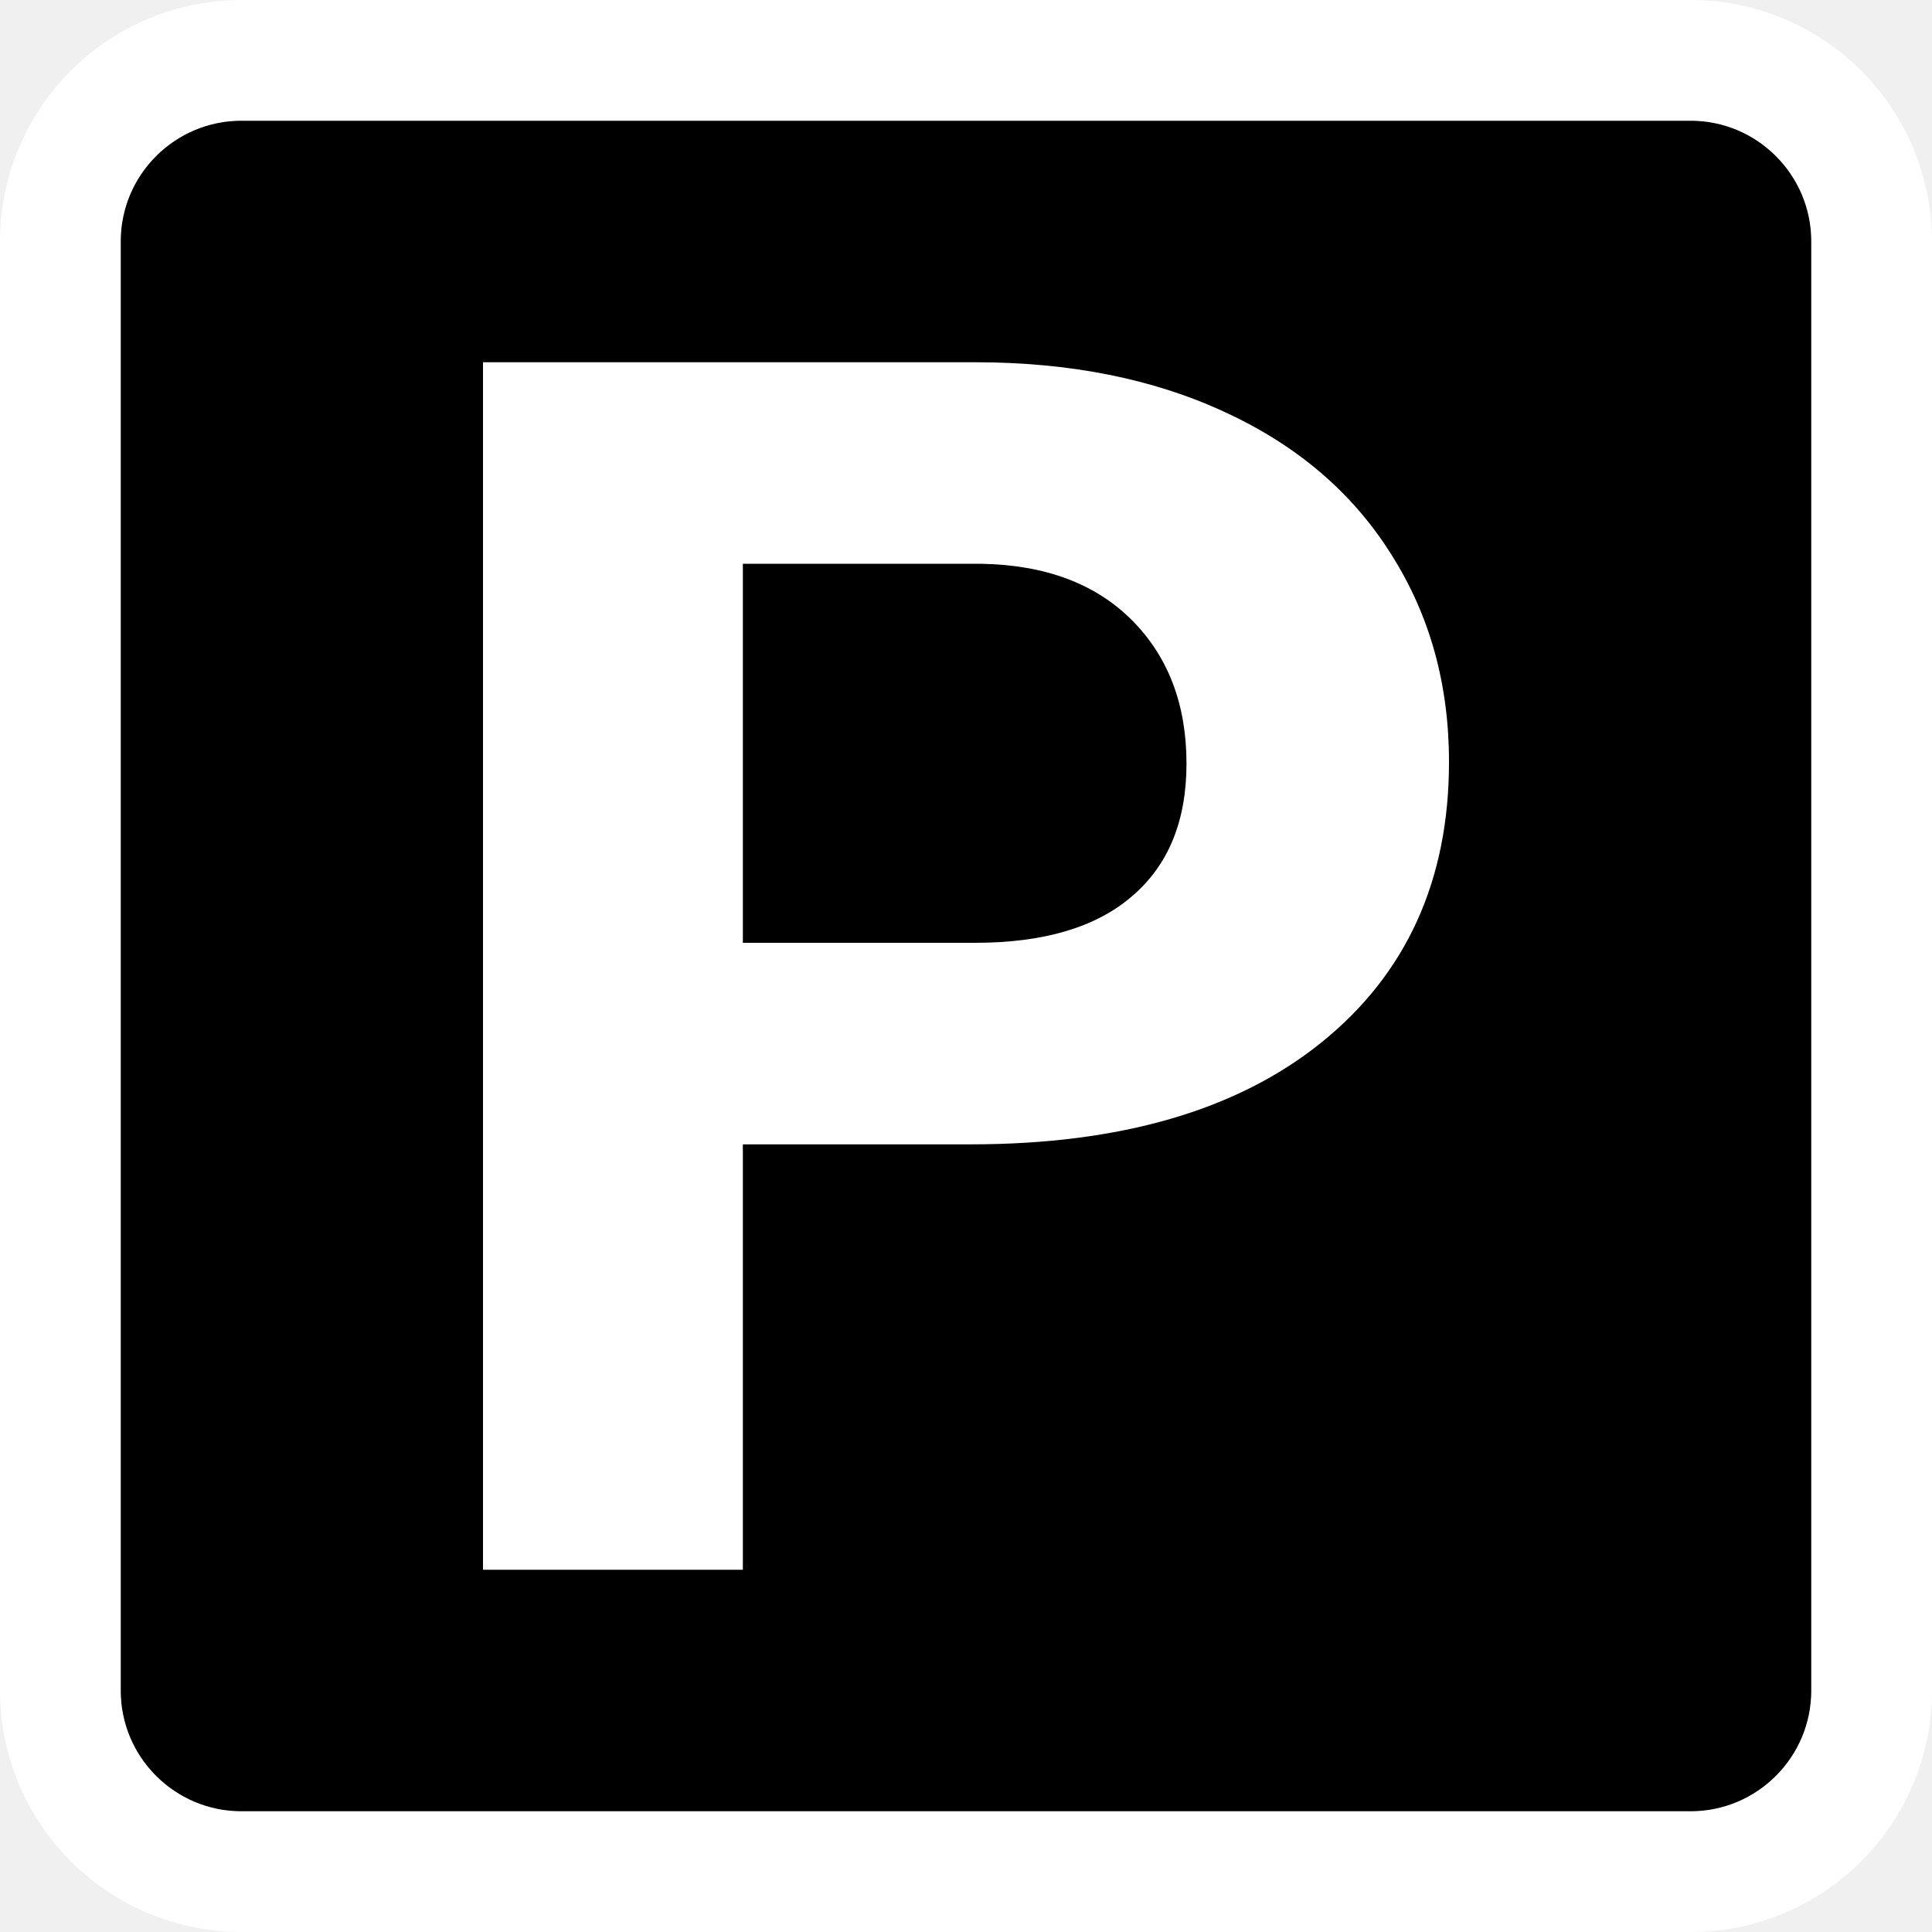
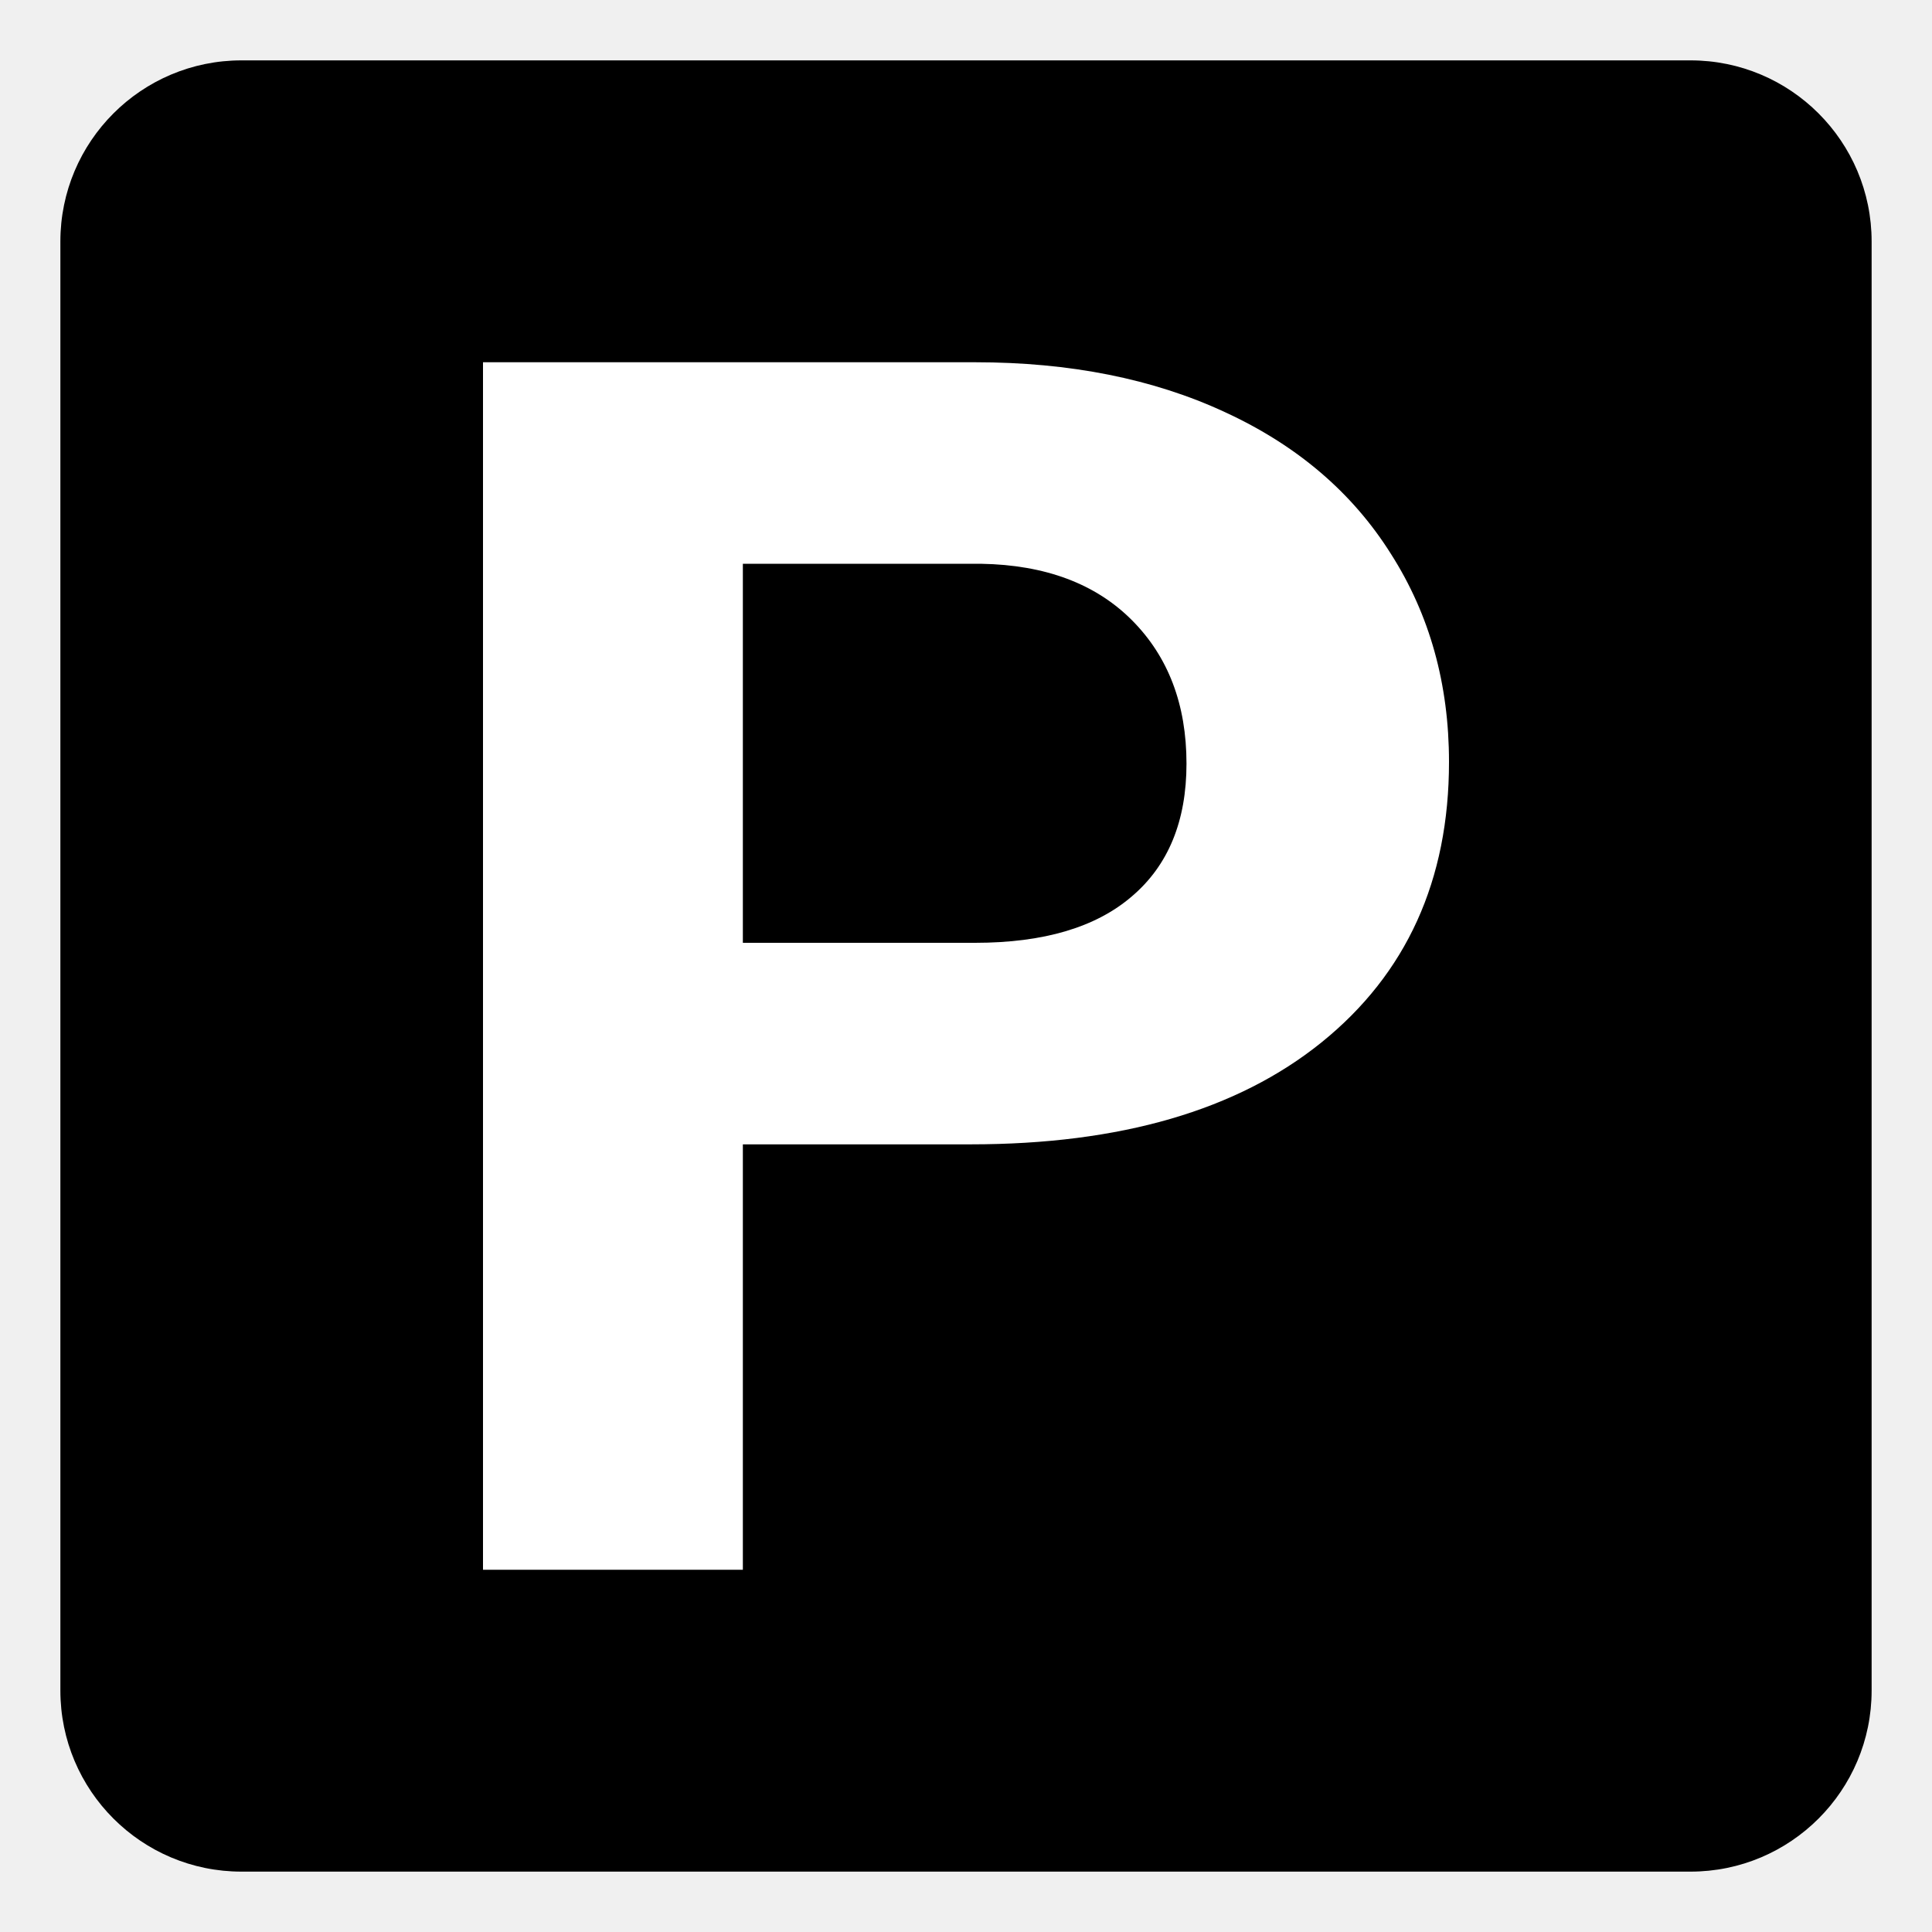
<svg xmlns="http://www.w3.org/2000/svg" width="16" height="16" viewBox="0 0 16 16" fill="none">
-   <rect x="0.5" y="0.5" width="15" height="15" rx="1.5" fill="black" stroke="white" />
+   <rect x="0.5" y="0.5" width="15" height="15" rx="1.5" fill="black" />
  <path d="M6.152 9.477V13H4V3H8.075C8.86 3 9.549 3.137 10.142 3.412C10.74 3.687 11.199 4.078 11.519 4.587C11.84 5.09 12 5.665 12 6.31C12 7.29 11.648 8.064 10.945 8.632C10.247 9.195 9.278 9.477 8.039 9.477H6.152ZM6.152 7.808H8.075C8.645 7.808 9.077 7.679 9.374 7.423C9.675 7.167 9.826 6.8 9.826 6.324C9.826 5.834 9.675 5.438 9.374 5.136C9.073 4.834 8.656 4.678 8.126 4.669H6.152V7.808Z" fill="white" />
</svg>
